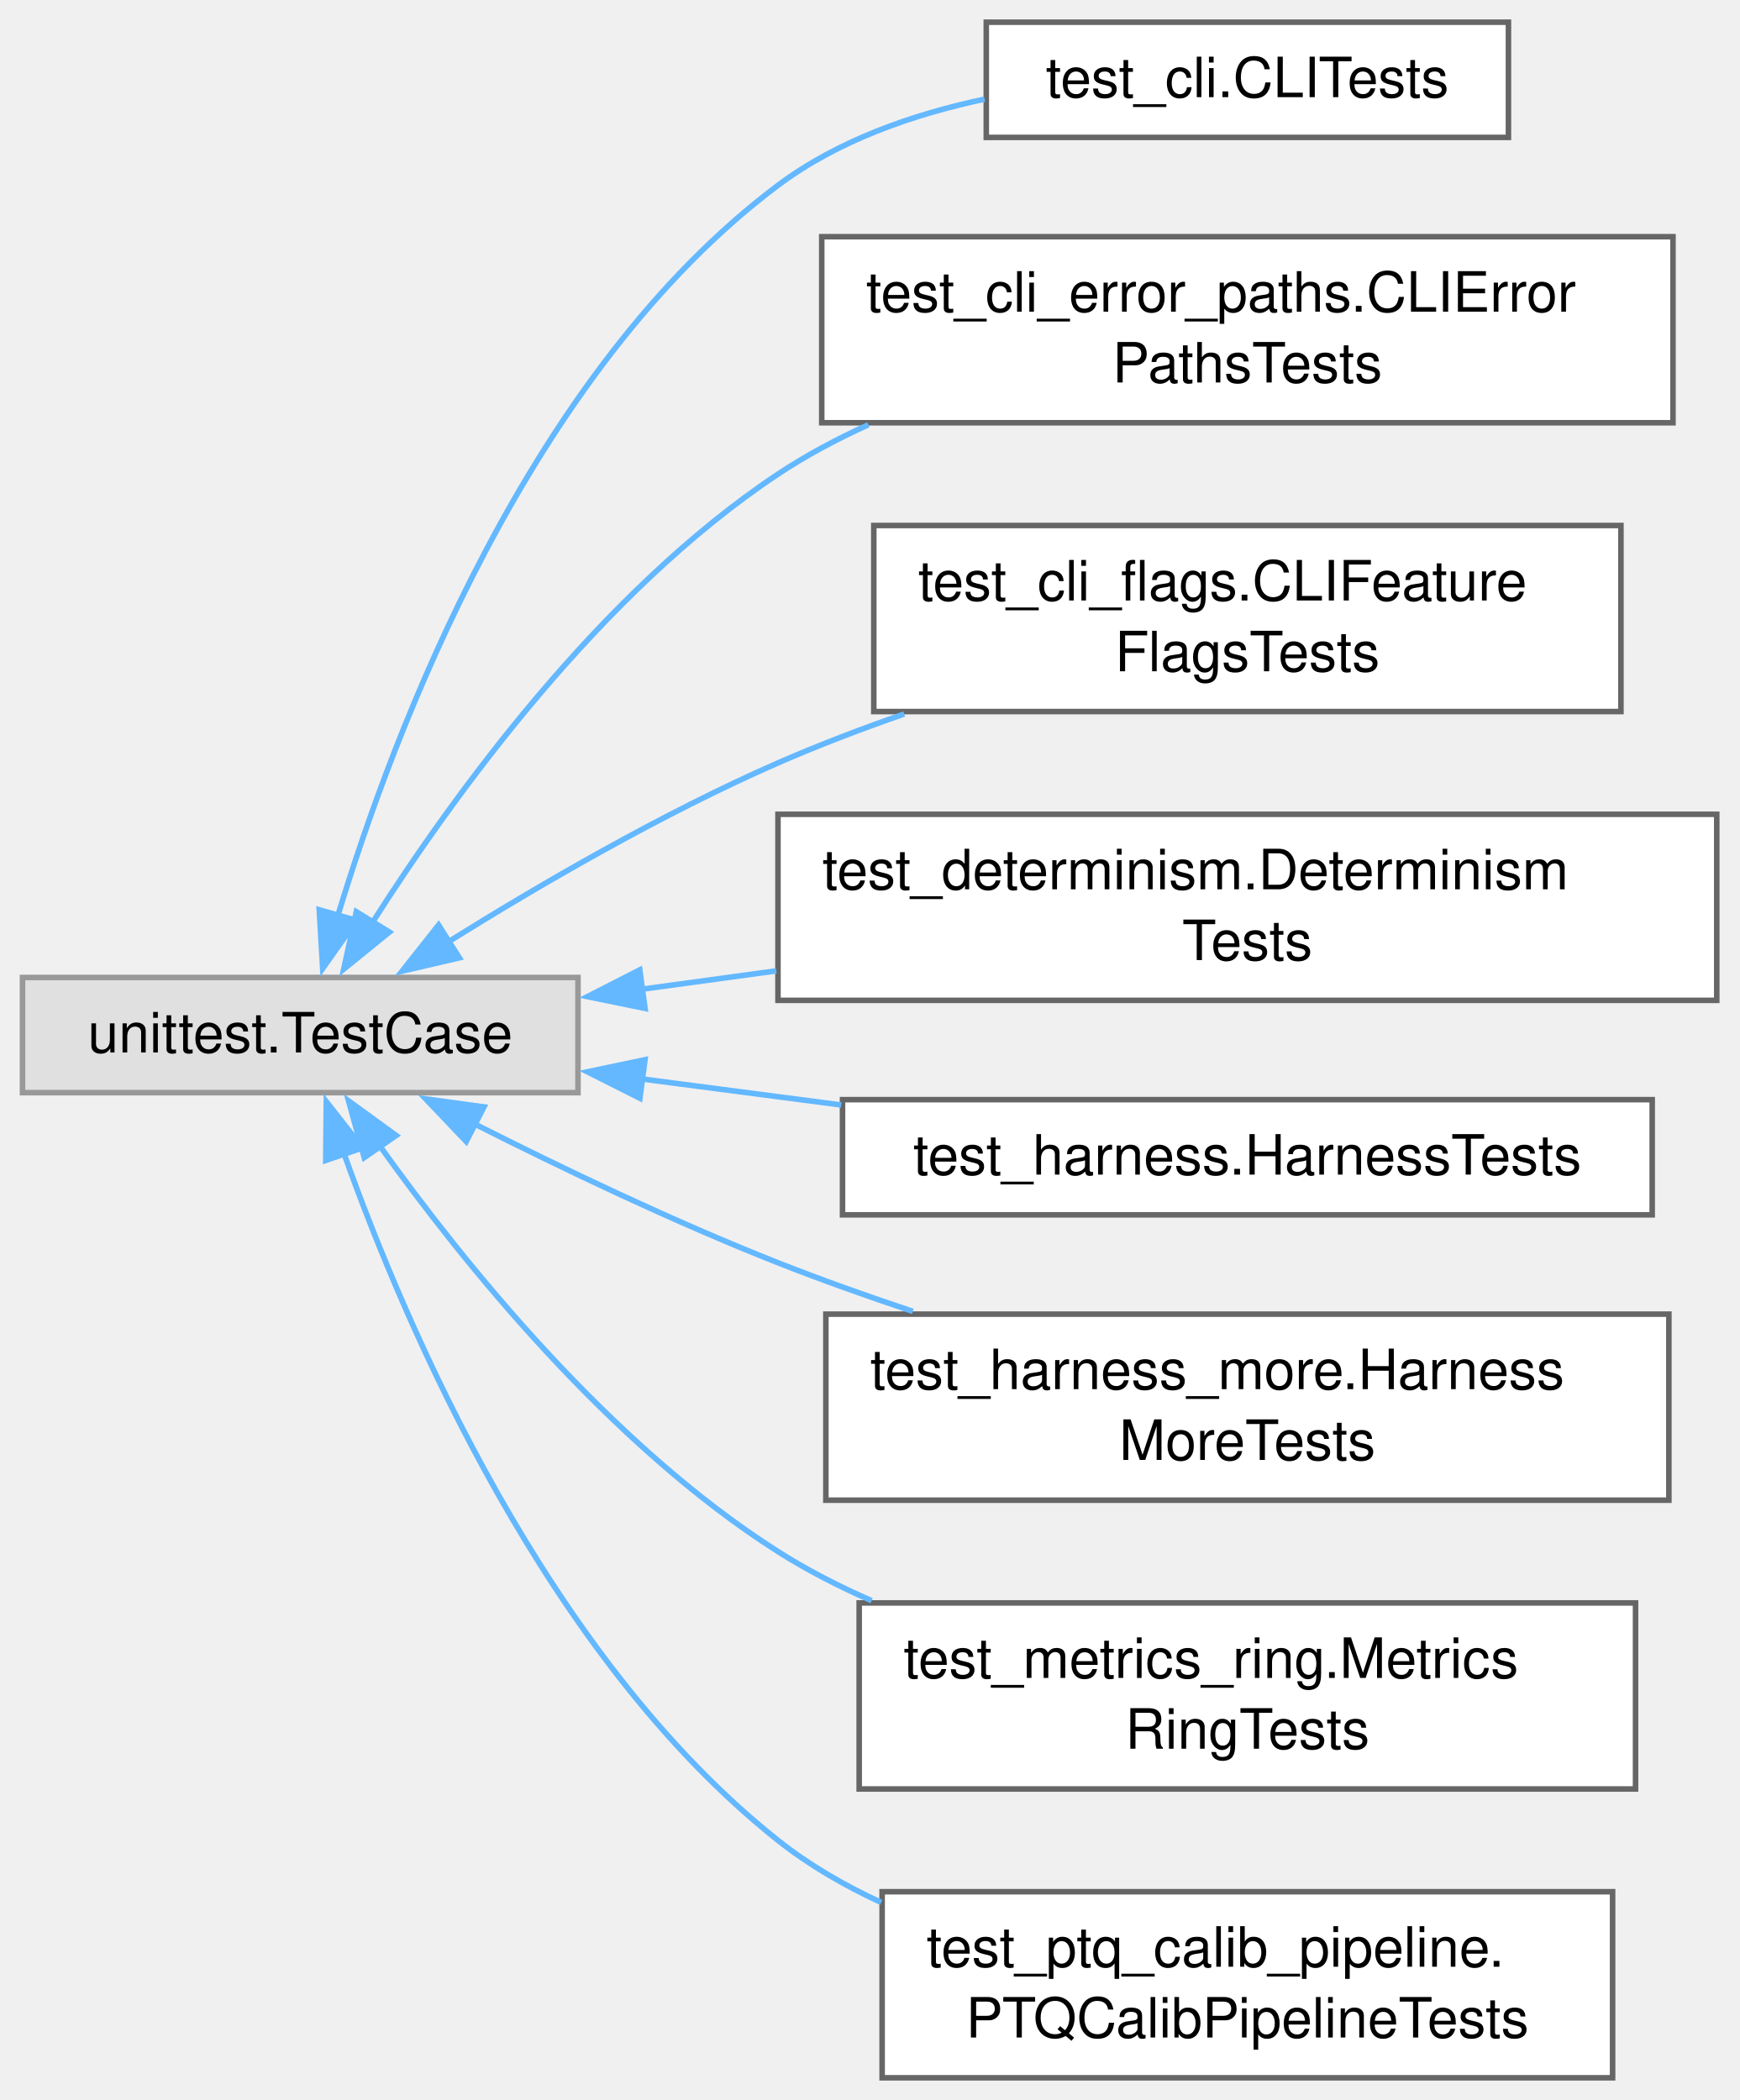
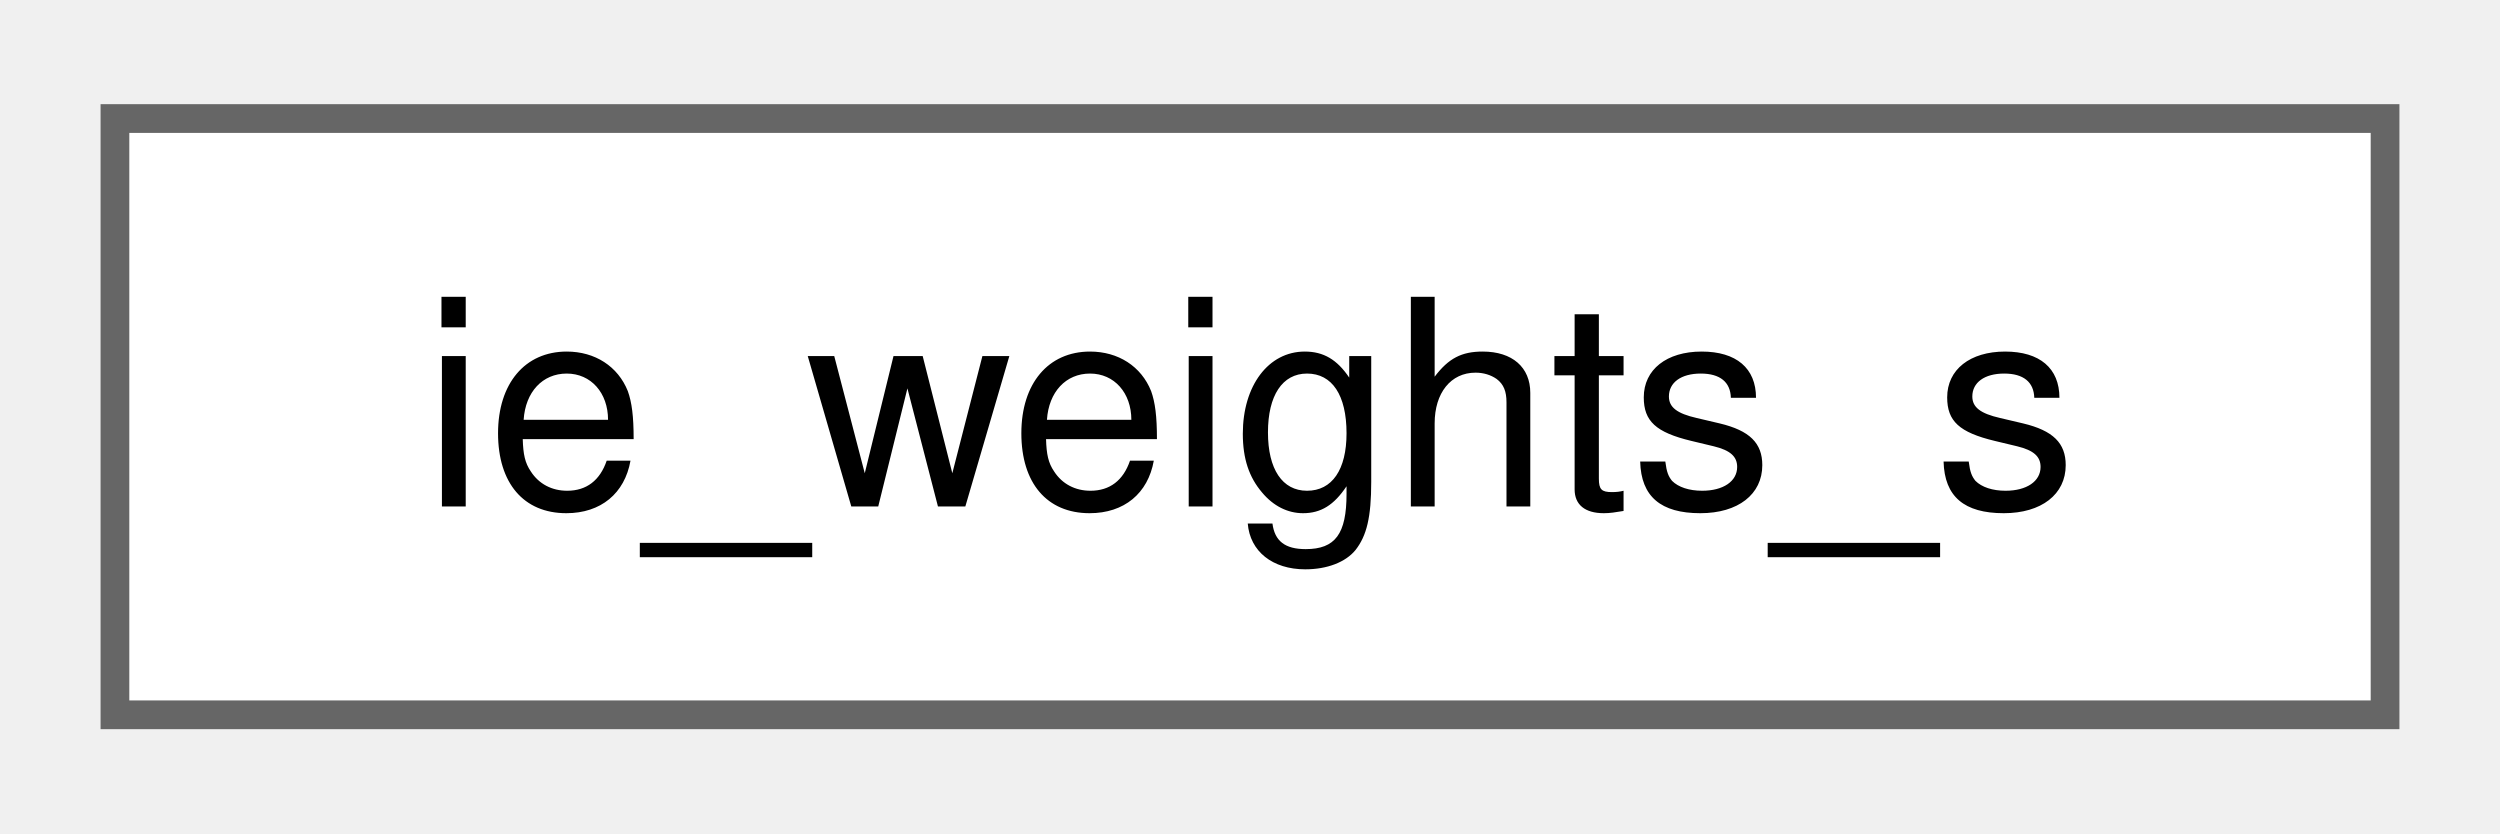
- <svg xmlns="http://www.w3.org/2000/svg" xmlns:xlink="http://www.w3.org/1999/xlink" width="313pt" height="378pt" viewBox="0.00 0.00 313.00 378.12">
-   <g id="graph0" class="graph" transform="scale(1 1) rotate(0) translate(4 374.12)">
+ <svg xmlns="http://www.w3.org/2000/svg" xmlns:xlink="http://www.w3.org/1999/xlink" width="87pt" height="29pt" viewBox="0.00 0.00 87.00 28.75">
+   <g id="graph0" class="graph" transform="scale(1 1) rotate(0) translate(4 24.75)">
    <g id="Node000000" class="node">
      <g id="a_Node000000">
-         <a xlink:title=" ">
-           <polygon fill="#e0e0e0" stroke="#999999" points="100,-198.12 0,-198.12 0,-177.38 100,-177.38 100,-198.12" />
-           <text text-anchor="middle" x="50" y="-184.62" font-family="Helvetica,sans-Serif" font-size="10.00">unittest.TestCase</text>
-         </a>
-       </g>
-     </g>
-     <g id="Node000001" class="node">
-       <g id="a_Node000001">
-         <a xlink:href="classtest__cli_1_1CLITests.html" target="_top" xlink:title=" ">
-           <polygon fill="white" stroke="#666666" points="267.5,-370.12 173.5,-370.12 173.5,-349.38 267.5,-349.38 267.5,-370.12" />
-           <text text-anchor="middle" x="220.5" y="-356.62" font-family="Helvetica,sans-Serif" font-size="10.00">test_cli.CLITests</text>
-         </a>
-       </g>
-     </g>
-     <g id="edge2_Node000000_Node000001" class="edge">
-       <g id="a_edge2_Node000000_Node000001">
-         <a xlink:title=" ">
-           <path fill="none" stroke="#63b8ff" d="M56.72,-209.09C66.84,-242.58 91.19,-307.13 136,-340.75 146.7,-348.78 160.2,-353.51 173.2,-356.27" />
-           <polygon fill="#63b8ff" stroke="#63b8ff" points="60.15,-208.38 54.04,-199.73 53.42,-210.3 60.15,-208.38" />
-         </a>
-       </g>
-     </g>
-     <g id="Node000002" class="node">
-       <g id="a_Node000002">
-         <a xlink:href="classtest__cli__error__paths_1_1CLIErrorPathsTests.html" target="_top" xlink:title=" ">
-           <polygon fill="white" stroke="#666666" points="297.12,-331.5 143.88,-331.5 143.88,-298 297.12,-298 297.12,-331.5" />
-           <text text-anchor="start" x="151.88" y="-318" font-family="Helvetica,sans-Serif" font-size="10.00">test_cli_error_paths.CLIError</text>
-           <text text-anchor="middle" x="220.5" y="-305.25" font-family="Helvetica,sans-Serif" font-size="10.00">PathsTests</text>
-         </a>
-       </g>
-     </g>
-     <g id="edge3_Node000000_Node000002" class="edge">
-       <g id="a_edge3_Node000000_Node000002">
-         <a xlink:title=" ">
-           <path fill="none" stroke="#63b8ff" d="M62.99,-208.01C77.51,-230.83 104.03,-267.51 136,-288.75 141.06,-292.11 146.57,-295.06 152.28,-297.64" />
-           <polygon fill="#63b8ff" stroke="#63b8ff" points="66.05,-206.29 57.82,-199.61 60.09,-209.96 66.05,-206.29" />
-         </a>
-       </g>
-     </g>
-     <g id="Node000003" class="node">
-       <g id="a_Node000003">
-         <a xlink:href="classtest__cli__flags_1_1CLIFeatureFlagsTests.html" target="_top" xlink:title=" ">
-           <polygon fill="white" stroke="#666666" points="287.75,-279.5 153.25,-279.5 153.25,-246 287.75,-246 287.75,-279.5" />
-           <text text-anchor="start" x="161.25" y="-266" font-family="Helvetica,sans-Serif" font-size="10.00">test_cli_flags.CLIFeature</text>
-           <text text-anchor="middle" x="220.5" y="-253.25" font-family="Helvetica,sans-Serif" font-size="10.00">FlagsTests</text>
-         </a>
-       </g>
-     </g>
-     <g id="edge4_Node000000_Node000003" class="edge">
-       <g id="a_edge4_Node000000_Node000003">
-         <a xlink:title=" ">
-           <path fill="none" stroke="#63b8ff" d="M76.52,-204.45C93,-214.74 115.19,-227.65 136,-236.75 143.23,-239.91 150.97,-242.87 158.72,-245.56" />
-           <polygon fill="#63b8ff" stroke="#63b8ff" points="78.65,-201.66 68.33,-199.26 74.9,-207.57 78.65,-201.66" />
-         </a>
-       </g>
-     </g>
-     <g id="Node000004" class="node">
-       <g id="a_Node000004">
-         <a xlink:href="classtest__determinism_1_1DeterminismTests.html" target="_top" xlink:title=" ">
-           <polygon fill="white" stroke="#666666" points="305,-227.5 136,-227.5 136,-194 305,-194 305,-227.5" />
-           <text text-anchor="start" x="144" y="-214" font-family="Helvetica,sans-Serif" font-size="10.00">test_determinism.Determinism</text>
-           <text text-anchor="middle" x="220.5" y="-201.25" font-family="Helvetica,sans-Serif" font-size="10.00">Tests</text>
-         </a>
-       </g>
-     </g>
-     <g id="edge5_Node000000_Node000004" class="edge">
-       <g id="a_edge5_Node000000_Node000004">
-         <a xlink:title=" ">
-           <path fill="none" stroke="#63b8ff" d="M111.47,-196C119.35,-197.08 127.52,-198.2 135.69,-199.31" />
-           <polygon fill="#63b8ff" stroke="#63b8ff" points="112.07,-192.55 101.69,-194.67 111.12,-199.49 112.07,-192.55" />
-         </a>
-       </g>
-     </g>
-     <g id="Node000005" class="node">
-       <g id="a_Node000005">
-         <a xlink:href="classtest__harness_1_1HarnessTests.html" target="_top" xlink:title=" ">
-           <polygon fill="white" stroke="#666666" points="293.38,-176.12 147.62,-176.12 147.62,-155.38 293.38,-155.38 293.38,-176.12" />
-           <text text-anchor="middle" x="220.5" y="-162.62" font-family="Helvetica,sans-Serif" font-size="10.00">test_harness.HarnessTests</text>
-         </a>
-       </g>
-     </g>
-     <g id="edge6_Node000000_Node000005" class="edge">
-       <g id="a_edge6_Node000000_Node000005">
-         <a xlink:title=" ">
-           <path fill="none" stroke="#63b8ff" d="M111.56,-179.84C123.18,-178.33 135.45,-176.72 147.39,-175.16" />
-           <polygon fill="#63b8ff" stroke="#63b8ff" points="111.15,-176.37 101.69,-181.13 112.06,-183.31 111.15,-176.37" />
-         </a>
-       </g>
-     </g>
-     <g id="Node000006" class="node">
-       <g id="a_Node000006">
-         <a xlink:href="classtest__harness__more_1_1HarnessMoreTests.html" target="_top" xlink:title=" ">
-           <polygon fill="white" stroke="#666666" points="296.38,-137.5 144.62,-137.5 144.62,-104 296.38,-104 296.38,-137.5" />
-           <text text-anchor="start" x="152.62" y="-124" font-family="Helvetica,sans-Serif" font-size="10.00">test_harness_more.Harness</text>
-           <text text-anchor="middle" x="220.5" y="-111.25" font-family="Helvetica,sans-Serif" font-size="10.00">MoreTests</text>
-         </a>
-       </g>
-     </g>
-     <g id="edge7_Node000000_Node000006" class="edge">
-       <g id="a_edge7_Node000000_Node000006">
-         <a xlink:title=" ">
-           <path fill="none" stroke="#63b8ff" d="M81.11,-171.88C97.15,-163.77 117.37,-154.1 136,-146.75 143.77,-143.69 152.05,-140.74 160.27,-138" />
-           <polygon fill="#63b8ff" stroke="#63b8ff" points="79.88,-168.58 72.58,-176.25 83.08,-174.81 79.88,-168.58" />
-         </a>
-       </g>
-     </g>
-     <g id="Node000007" class="node">
-       <g id="a_Node000007">
-         <a xlink:href="classtest__metrics__ring_1_1MetricsRingTests.html" target="_top" xlink:title=" ">
-           <polygon fill="white" stroke="#666666" points="290.38,-85.5 150.62,-85.5 150.62,-52 290.38,-52 290.38,-85.5" />
-           <text text-anchor="start" x="158.62" y="-72" font-family="Helvetica,sans-Serif" font-size="10.00">test_metrics_ring.Metrics</text>
-           <text text-anchor="middle" x="220.5" y="-59.25" font-family="Helvetica,sans-Serif" font-size="10.00">RingTests</text>
-         </a>
-       </g>
-     </g>
-     <g id="edge8_Node000000_Node000007" class="edge">
-       <g id="a_edge8_Node000000_Node000007">
-         <a xlink:title=" ">
-           <path fill="none" stroke="#63b8ff" d="M64.27,-167.86C79.31,-146.8 105.7,-114.01 136,-94.75 141.25,-91.41 146.97,-88.48 152.86,-85.9" />
-           <polygon fill="#63b8ff" stroke="#63b8ff" points="61.52,-165.69 58.7,-175.9 67.27,-169.67 61.52,-165.69" />
-         </a>
-       </g>
-     </g>
-     <g id="Node000008" class="node">
-       <g id="a_Node000008">
-         <a xlink:href="classtest__ptq__calib__pipeline_1_1PTQCalibPipelineTests.html" target="_top" xlink:title=" ">
-           <polygon fill="white" stroke="#666666" points="286.25,-33.5 154.75,-33.5 154.75,0 286.25,0 286.25,-33.5" />
-           <text text-anchor="start" x="162.75" y="-20" font-family="Helvetica,sans-Serif" font-size="10.00">test_ptq_calib_pipeline.</text>
-           <text text-anchor="middle" x="220.5" y="-7.25" font-family="Helvetica,sans-Serif" font-size="10.00">PTQCalibPipelineTests</text>
-         </a>
-       </g>
-     </g>
-     <g id="edge9_Node000000_Node000008" class="edge">
-       <g id="a_edge9_Node000000_Node000008">
-         <a xlink:title=" ">
-           <path fill="none" stroke="#63b8ff" d="M57.82,-166.57C69.06,-134.99 94.46,-75.74 136,-42.75 141.59,-38.31 147.94,-34.63 154.58,-31.57" />
-           <polygon fill="#63b8ff" stroke="#63b8ff" points="54.59,-165.18 54.69,-175.78 61.22,-167.44 54.59,-165.18" />
+         <a xlink:href="structie__weights__s.html" target="_top" xlink:title="In-memory descriptor for IEBIN v1 metadata and resolved paths.">
+           <polygon fill="white" stroke="#666666" points="79,-20.75 0,-20.75 0,0 79,0 79,-20.75" />
+           <text text-anchor="middle" x="39.5" y="-7.25" font-family="Helvetica,sans-Serif" font-size="10.00">ie_weights_s</text>
        </a>
      </g>
    </g>
  </g>
</svg>
